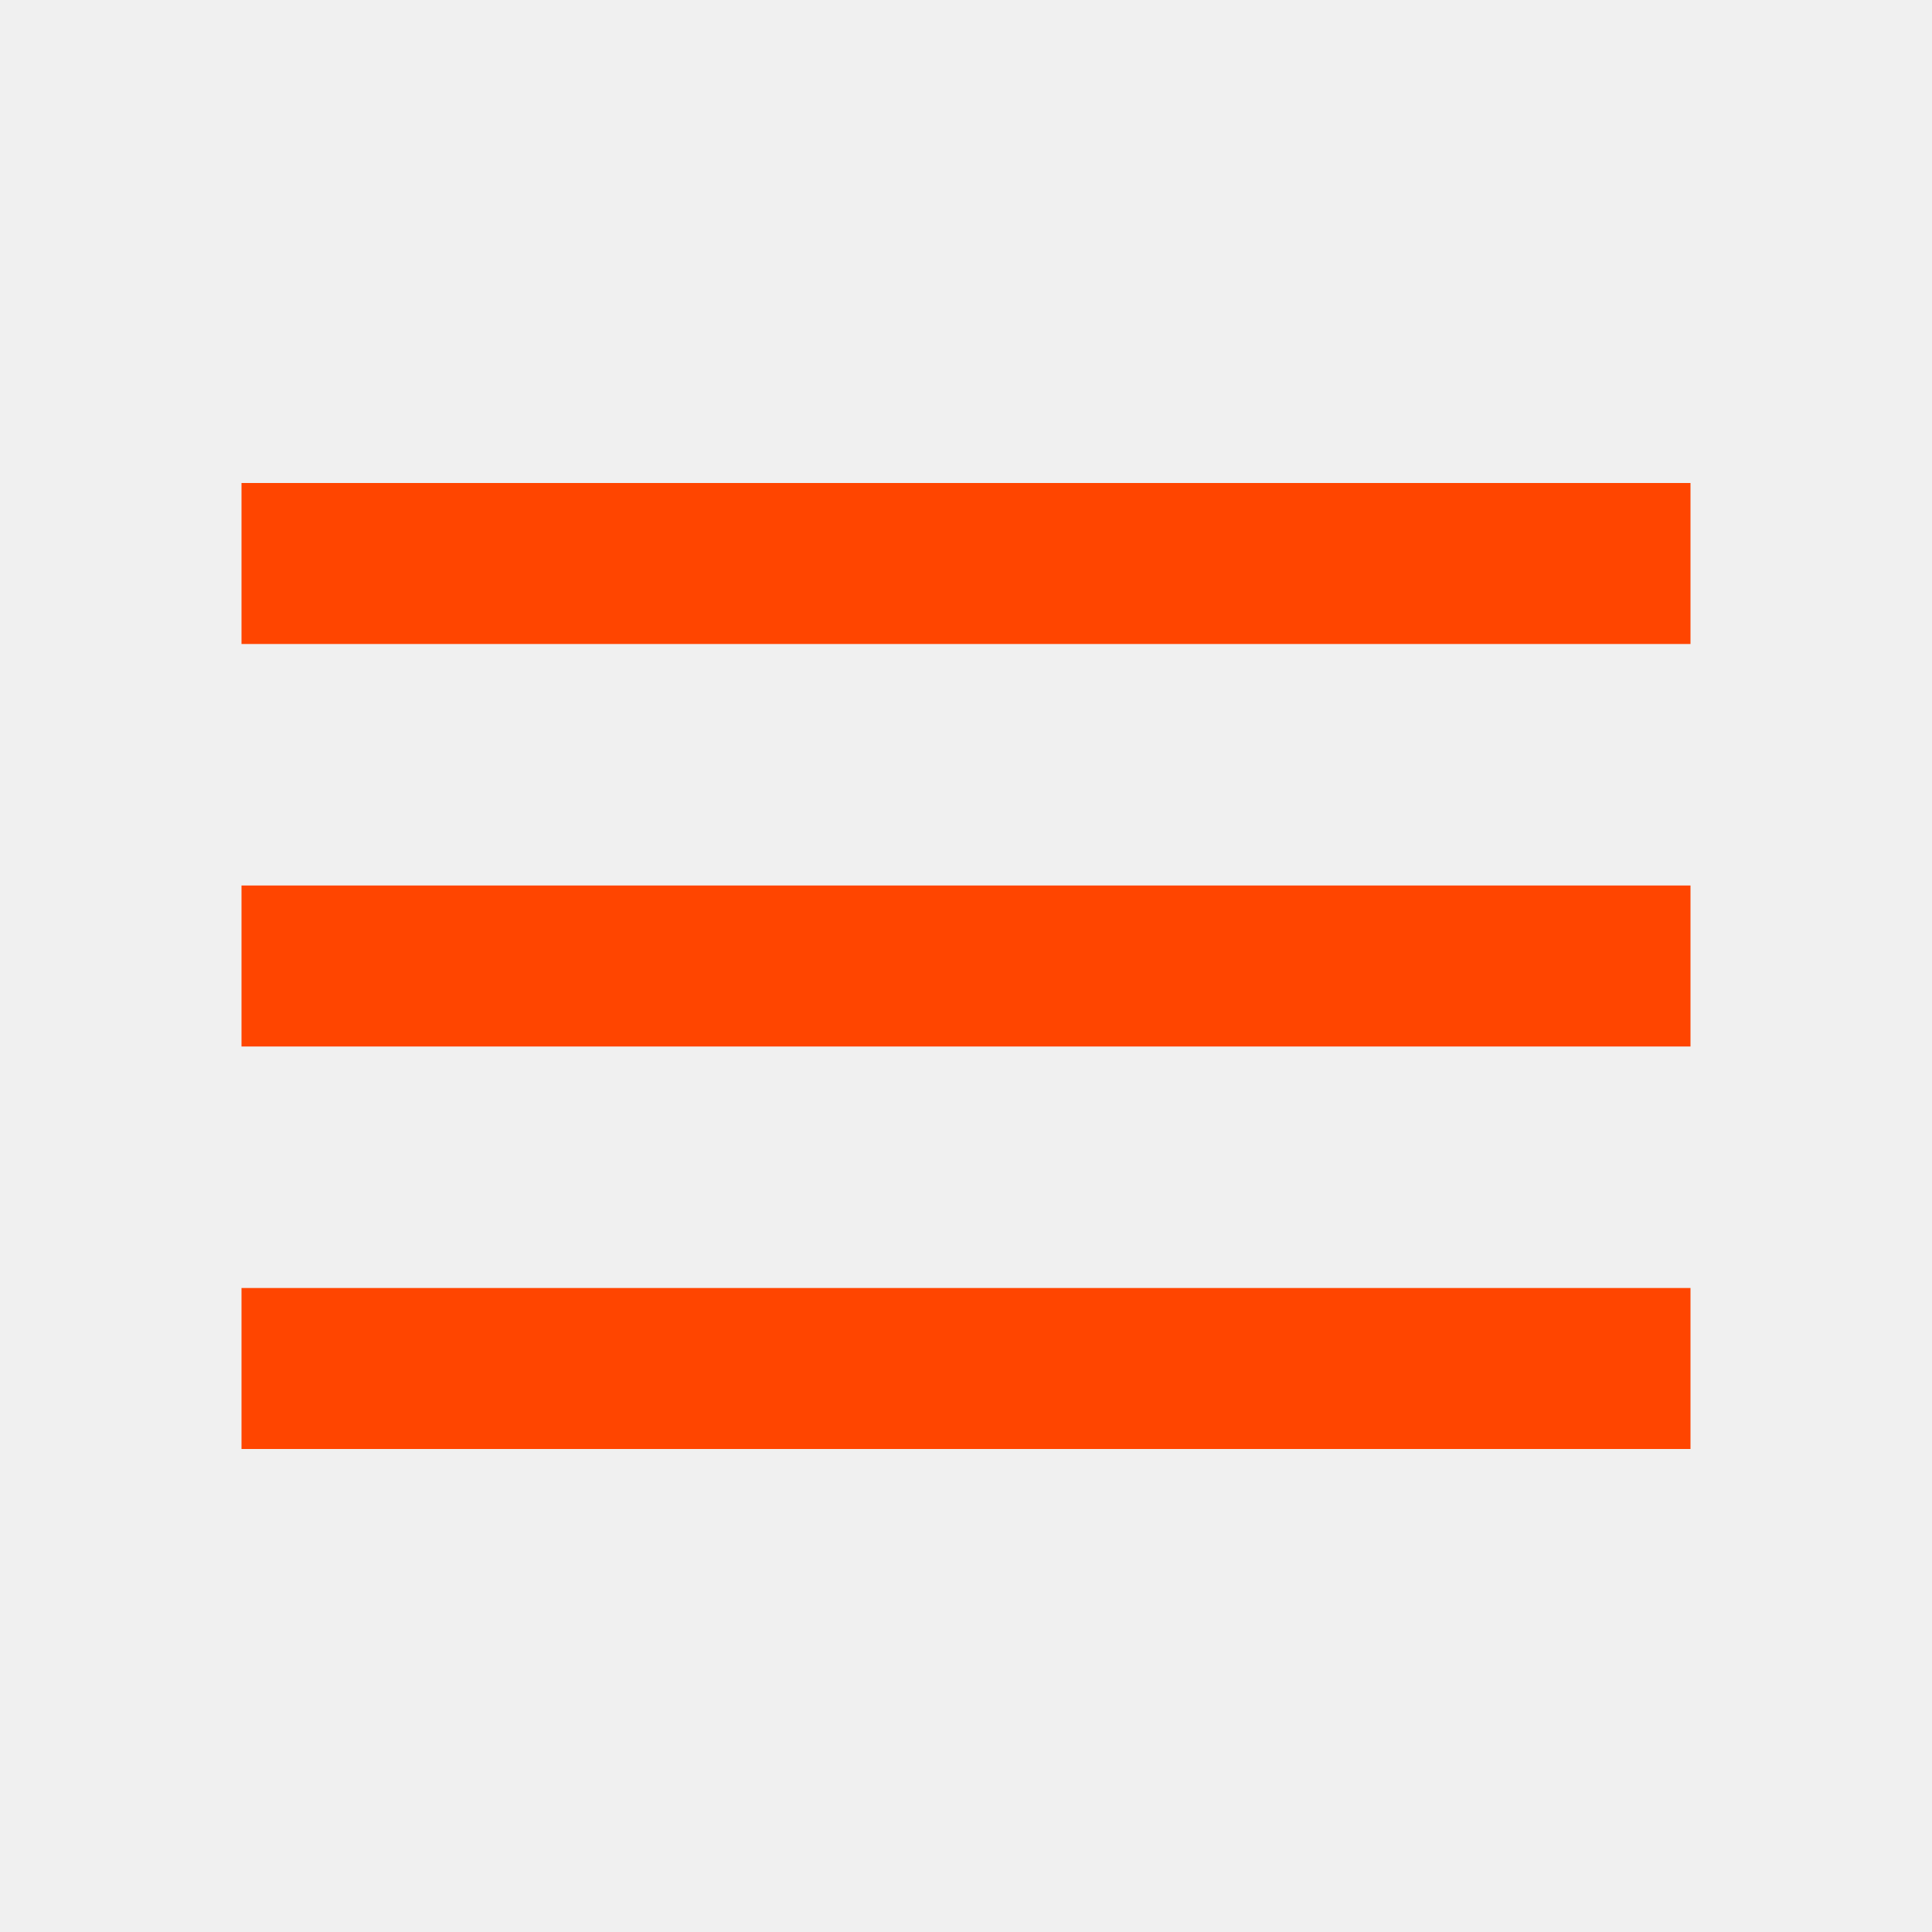
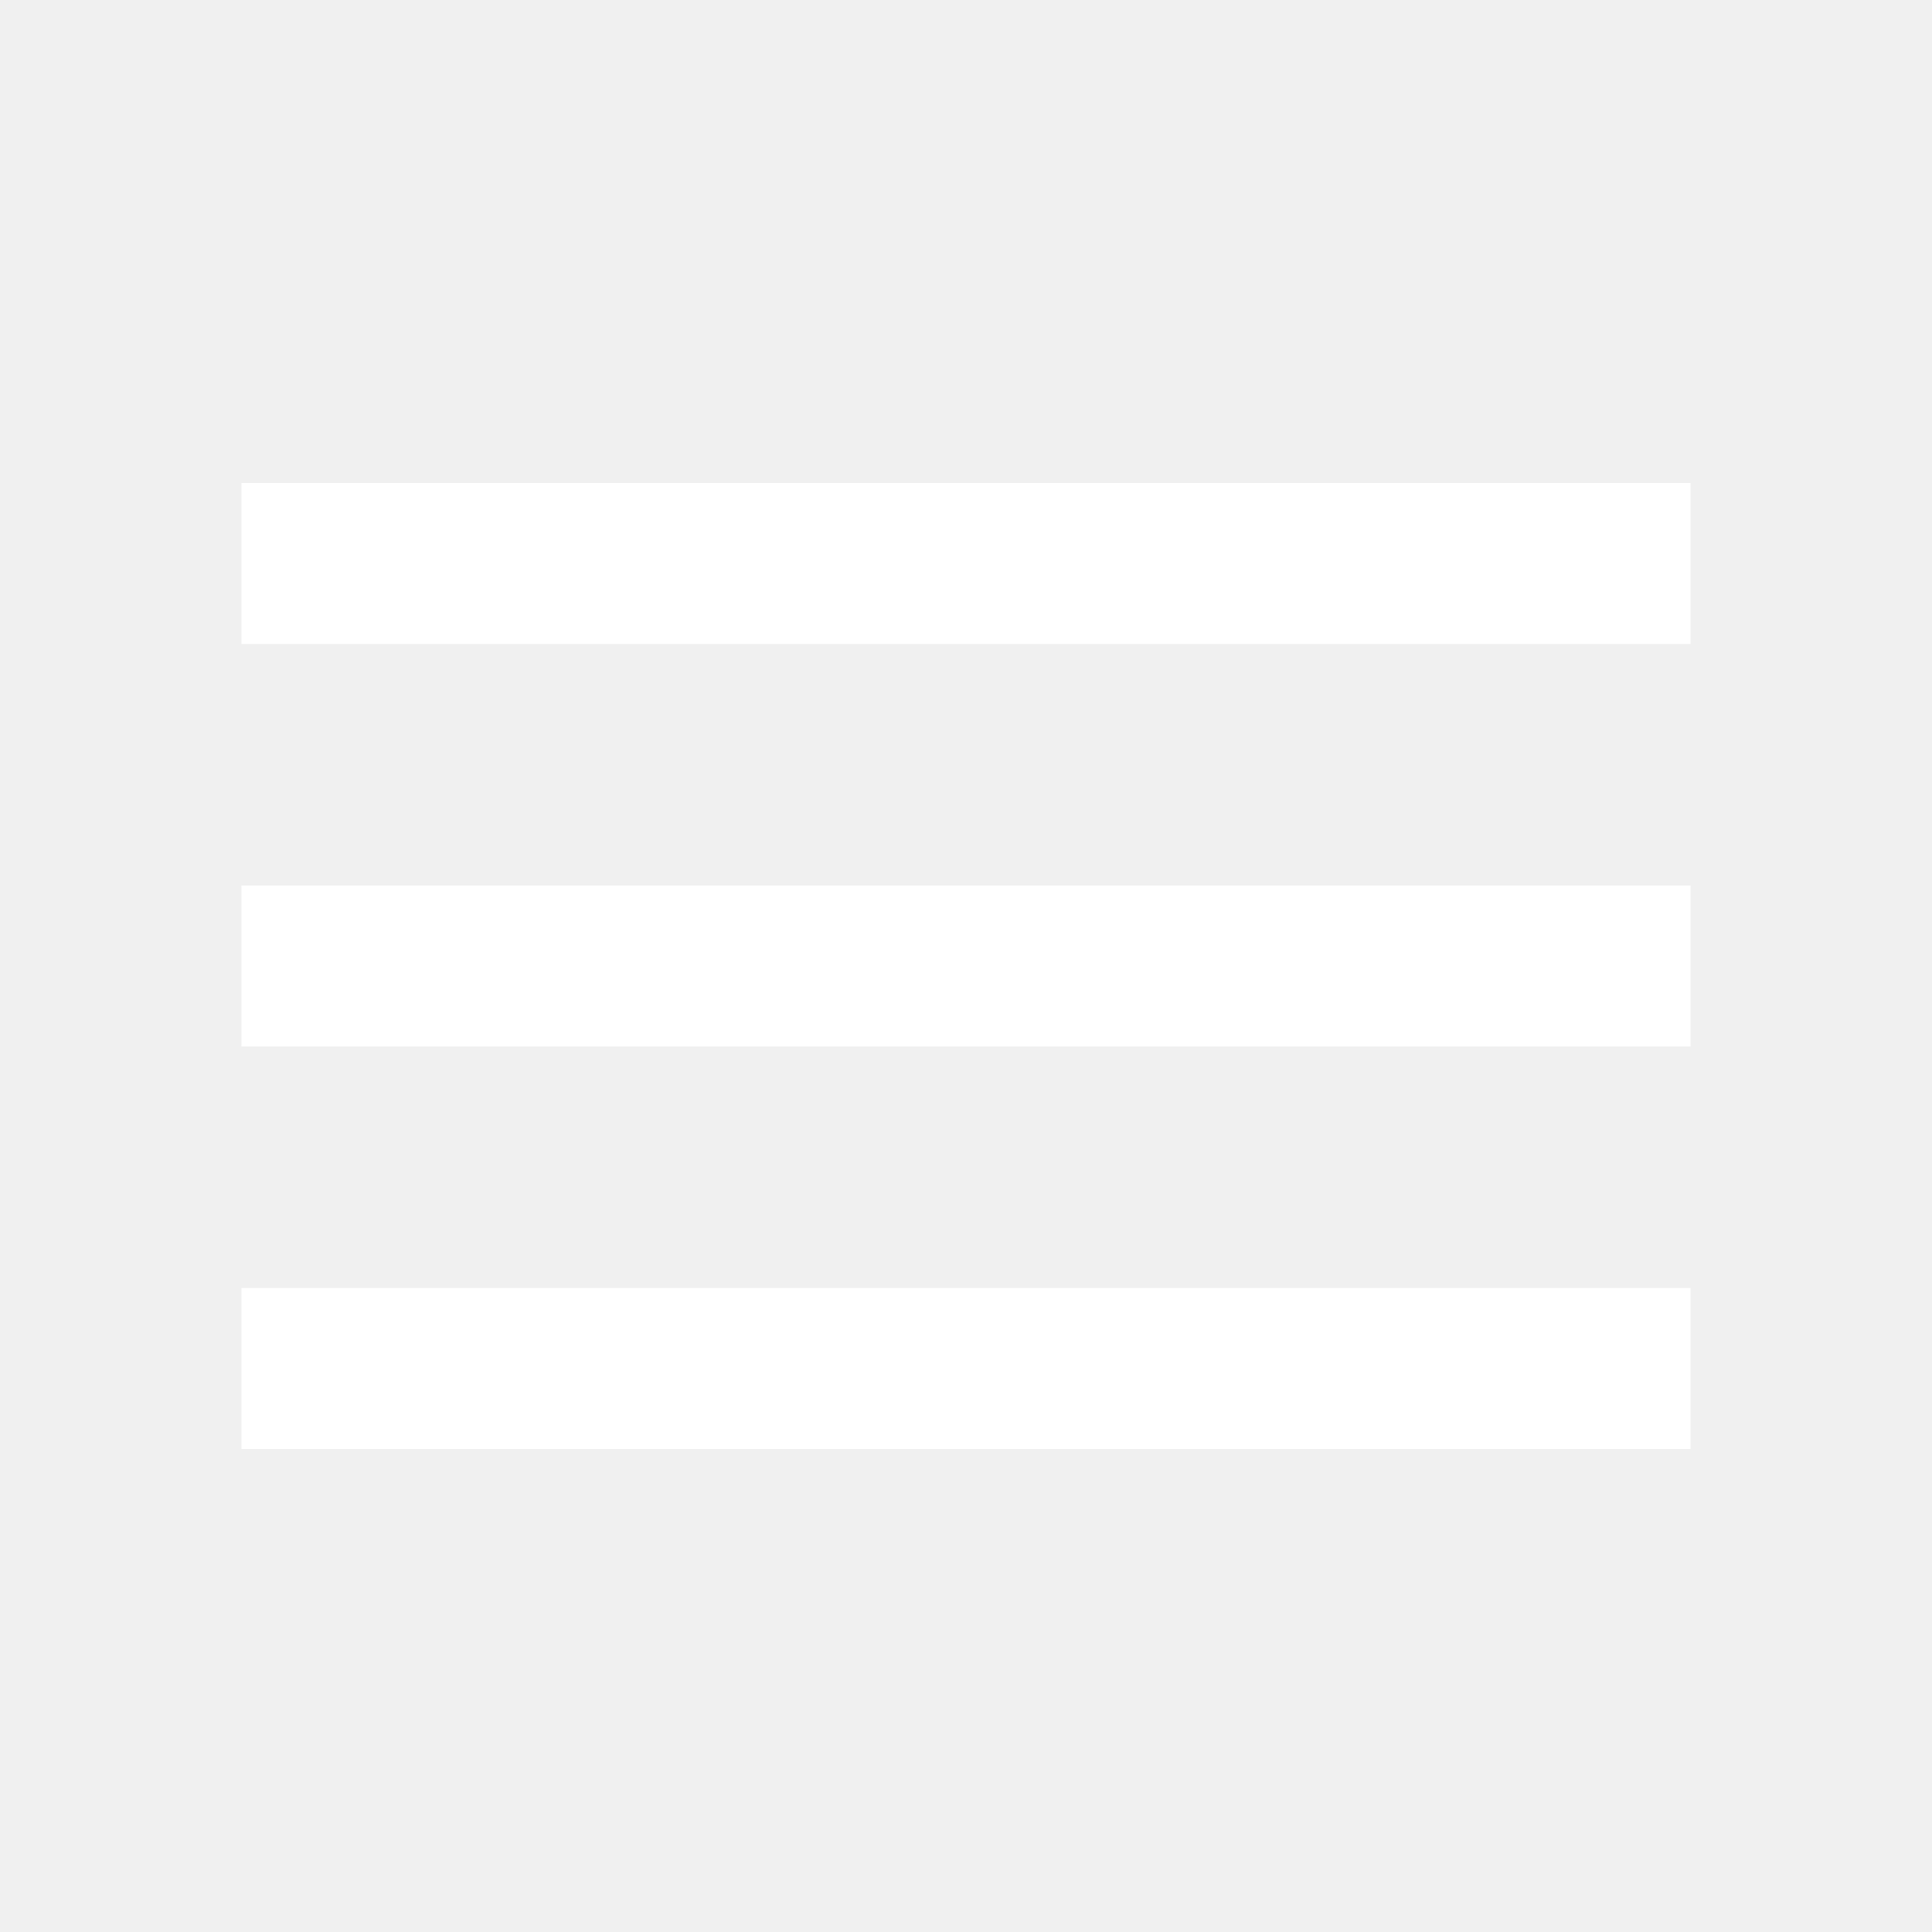
- <svg xmlns="http://www.w3.org/2000/svg" height="24" viewBox="0 0 24 24" fill="orangered" width="24">
+ <svg xmlns="http://www.w3.org/2000/svg" height="24" viewBox="0 0 24 24" fill="white" width="24">
  <path d="M0 0h24v24H0z" fill="none" />
  <path d="M3 18h18v-2H3v2zm0-5h18v-2H3v2zm0-7v2h18V6H3z" />
</svg>
